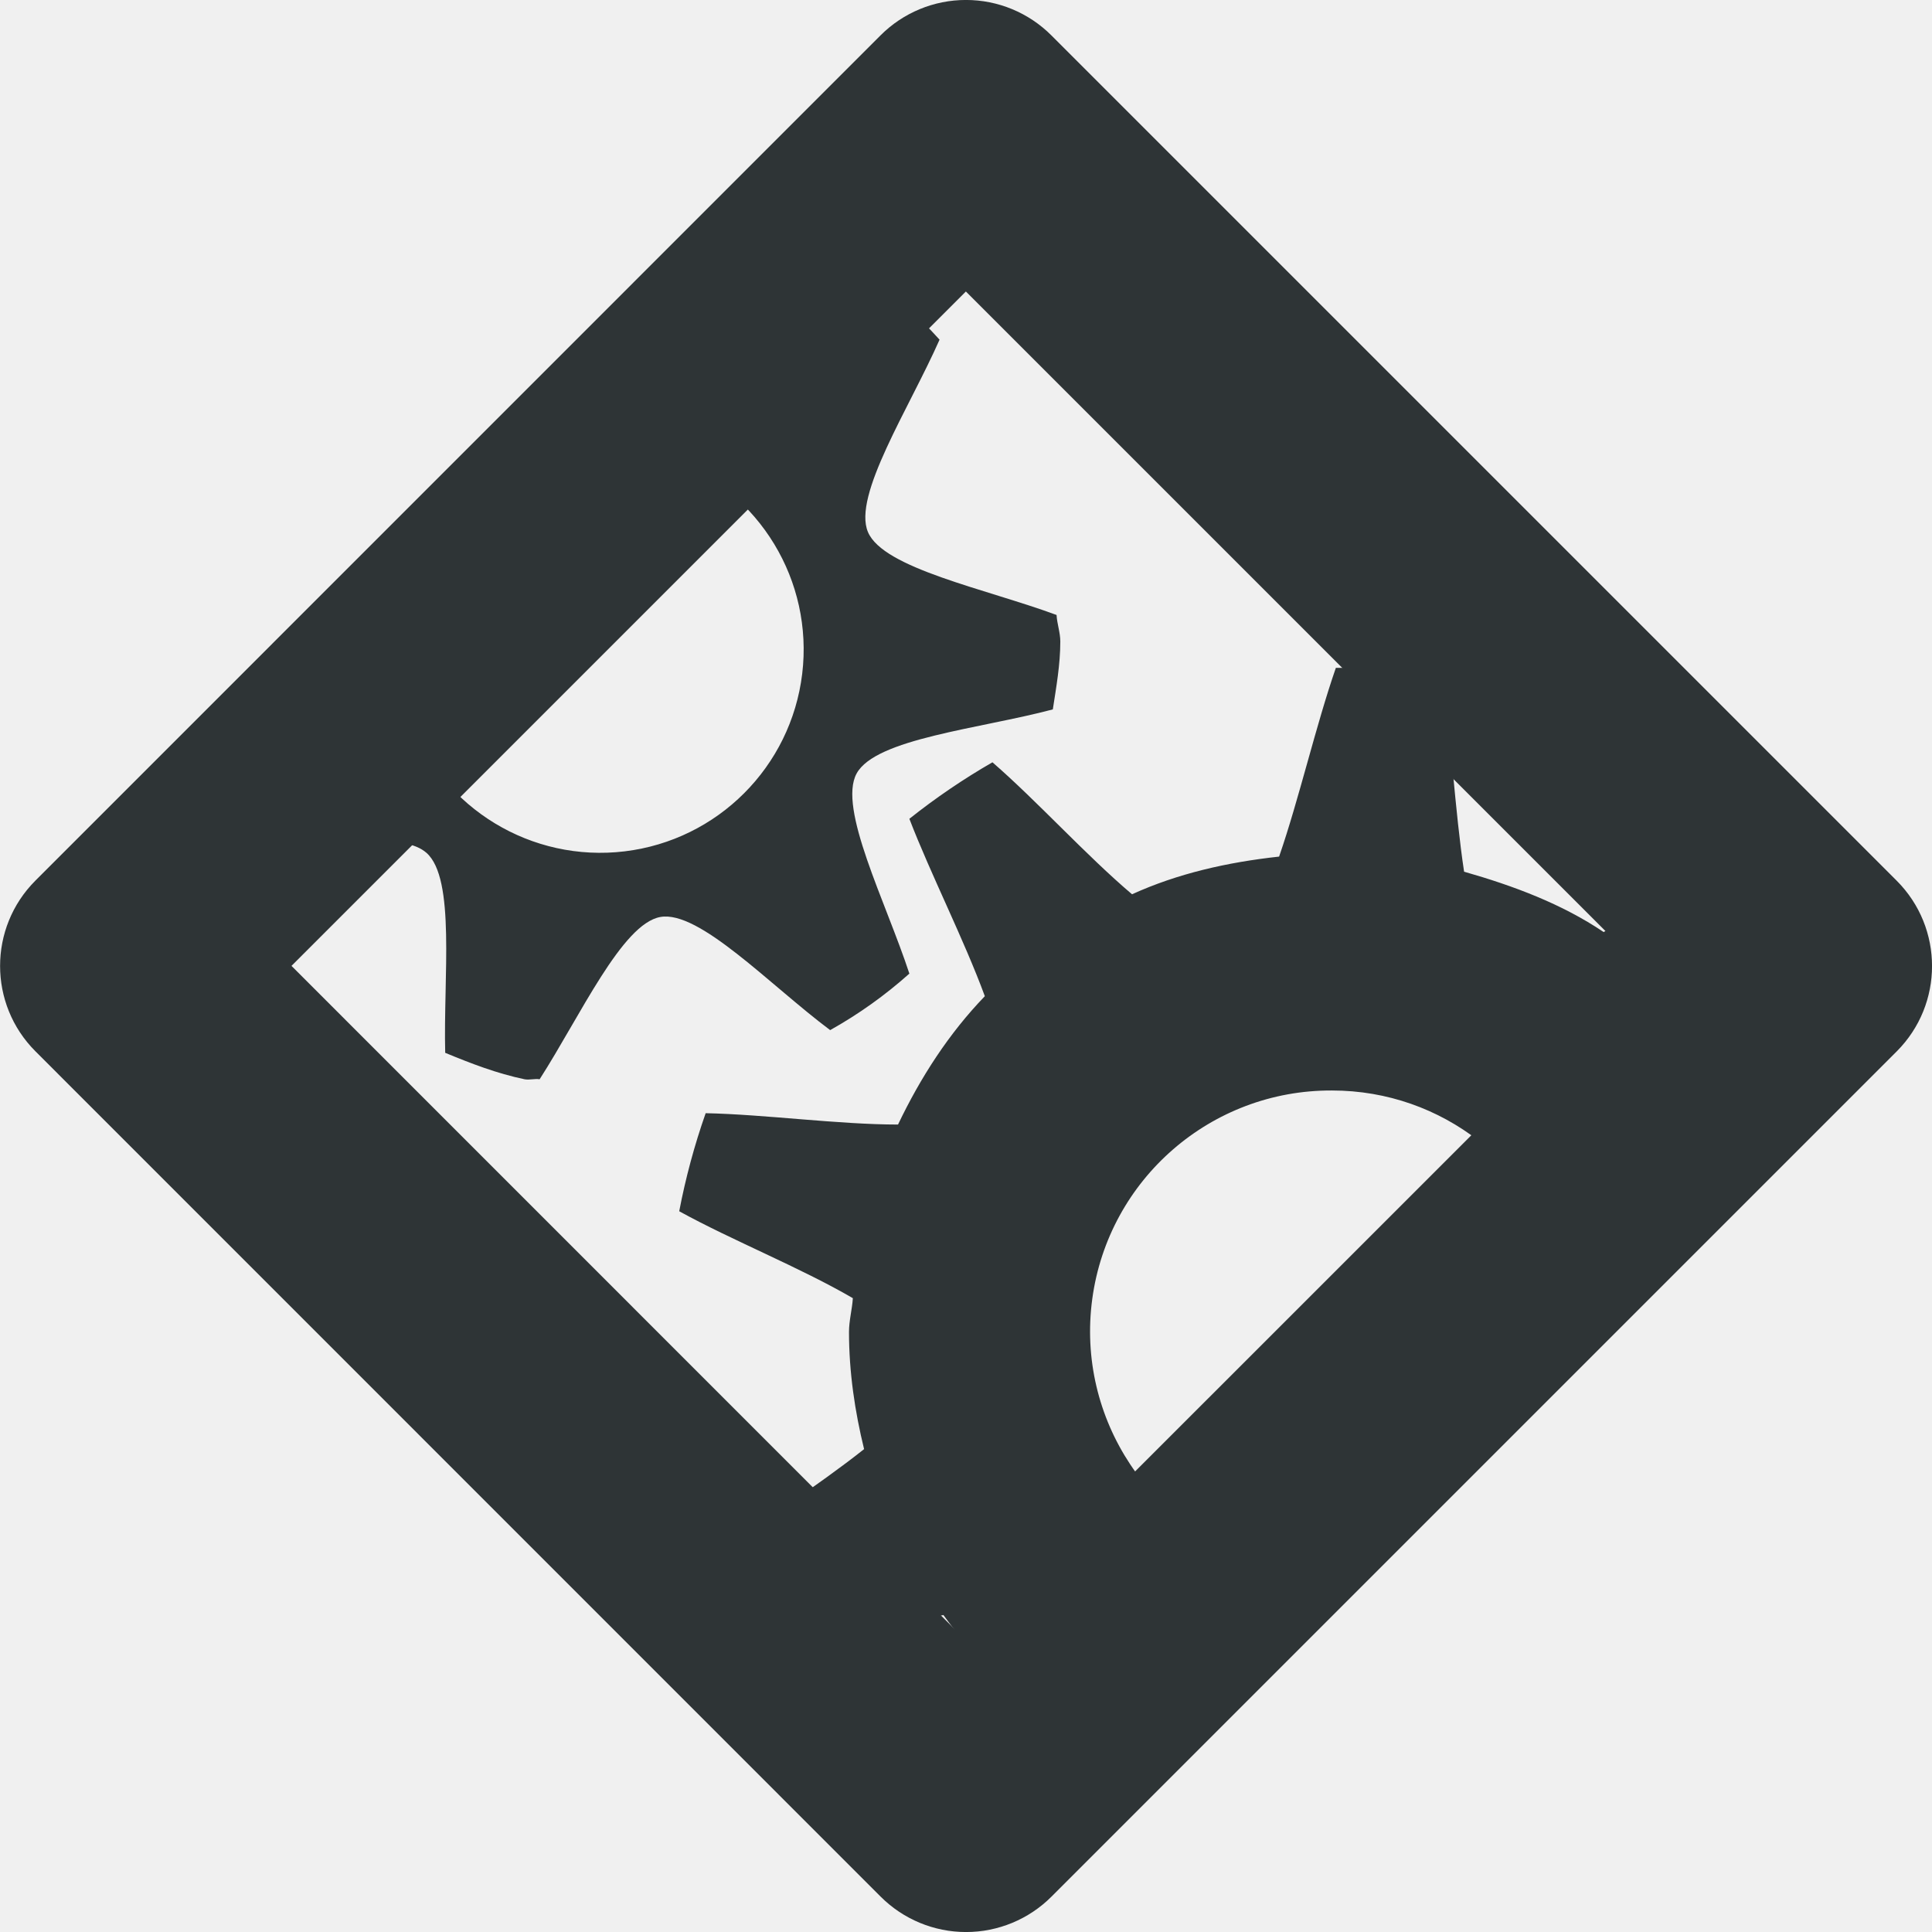
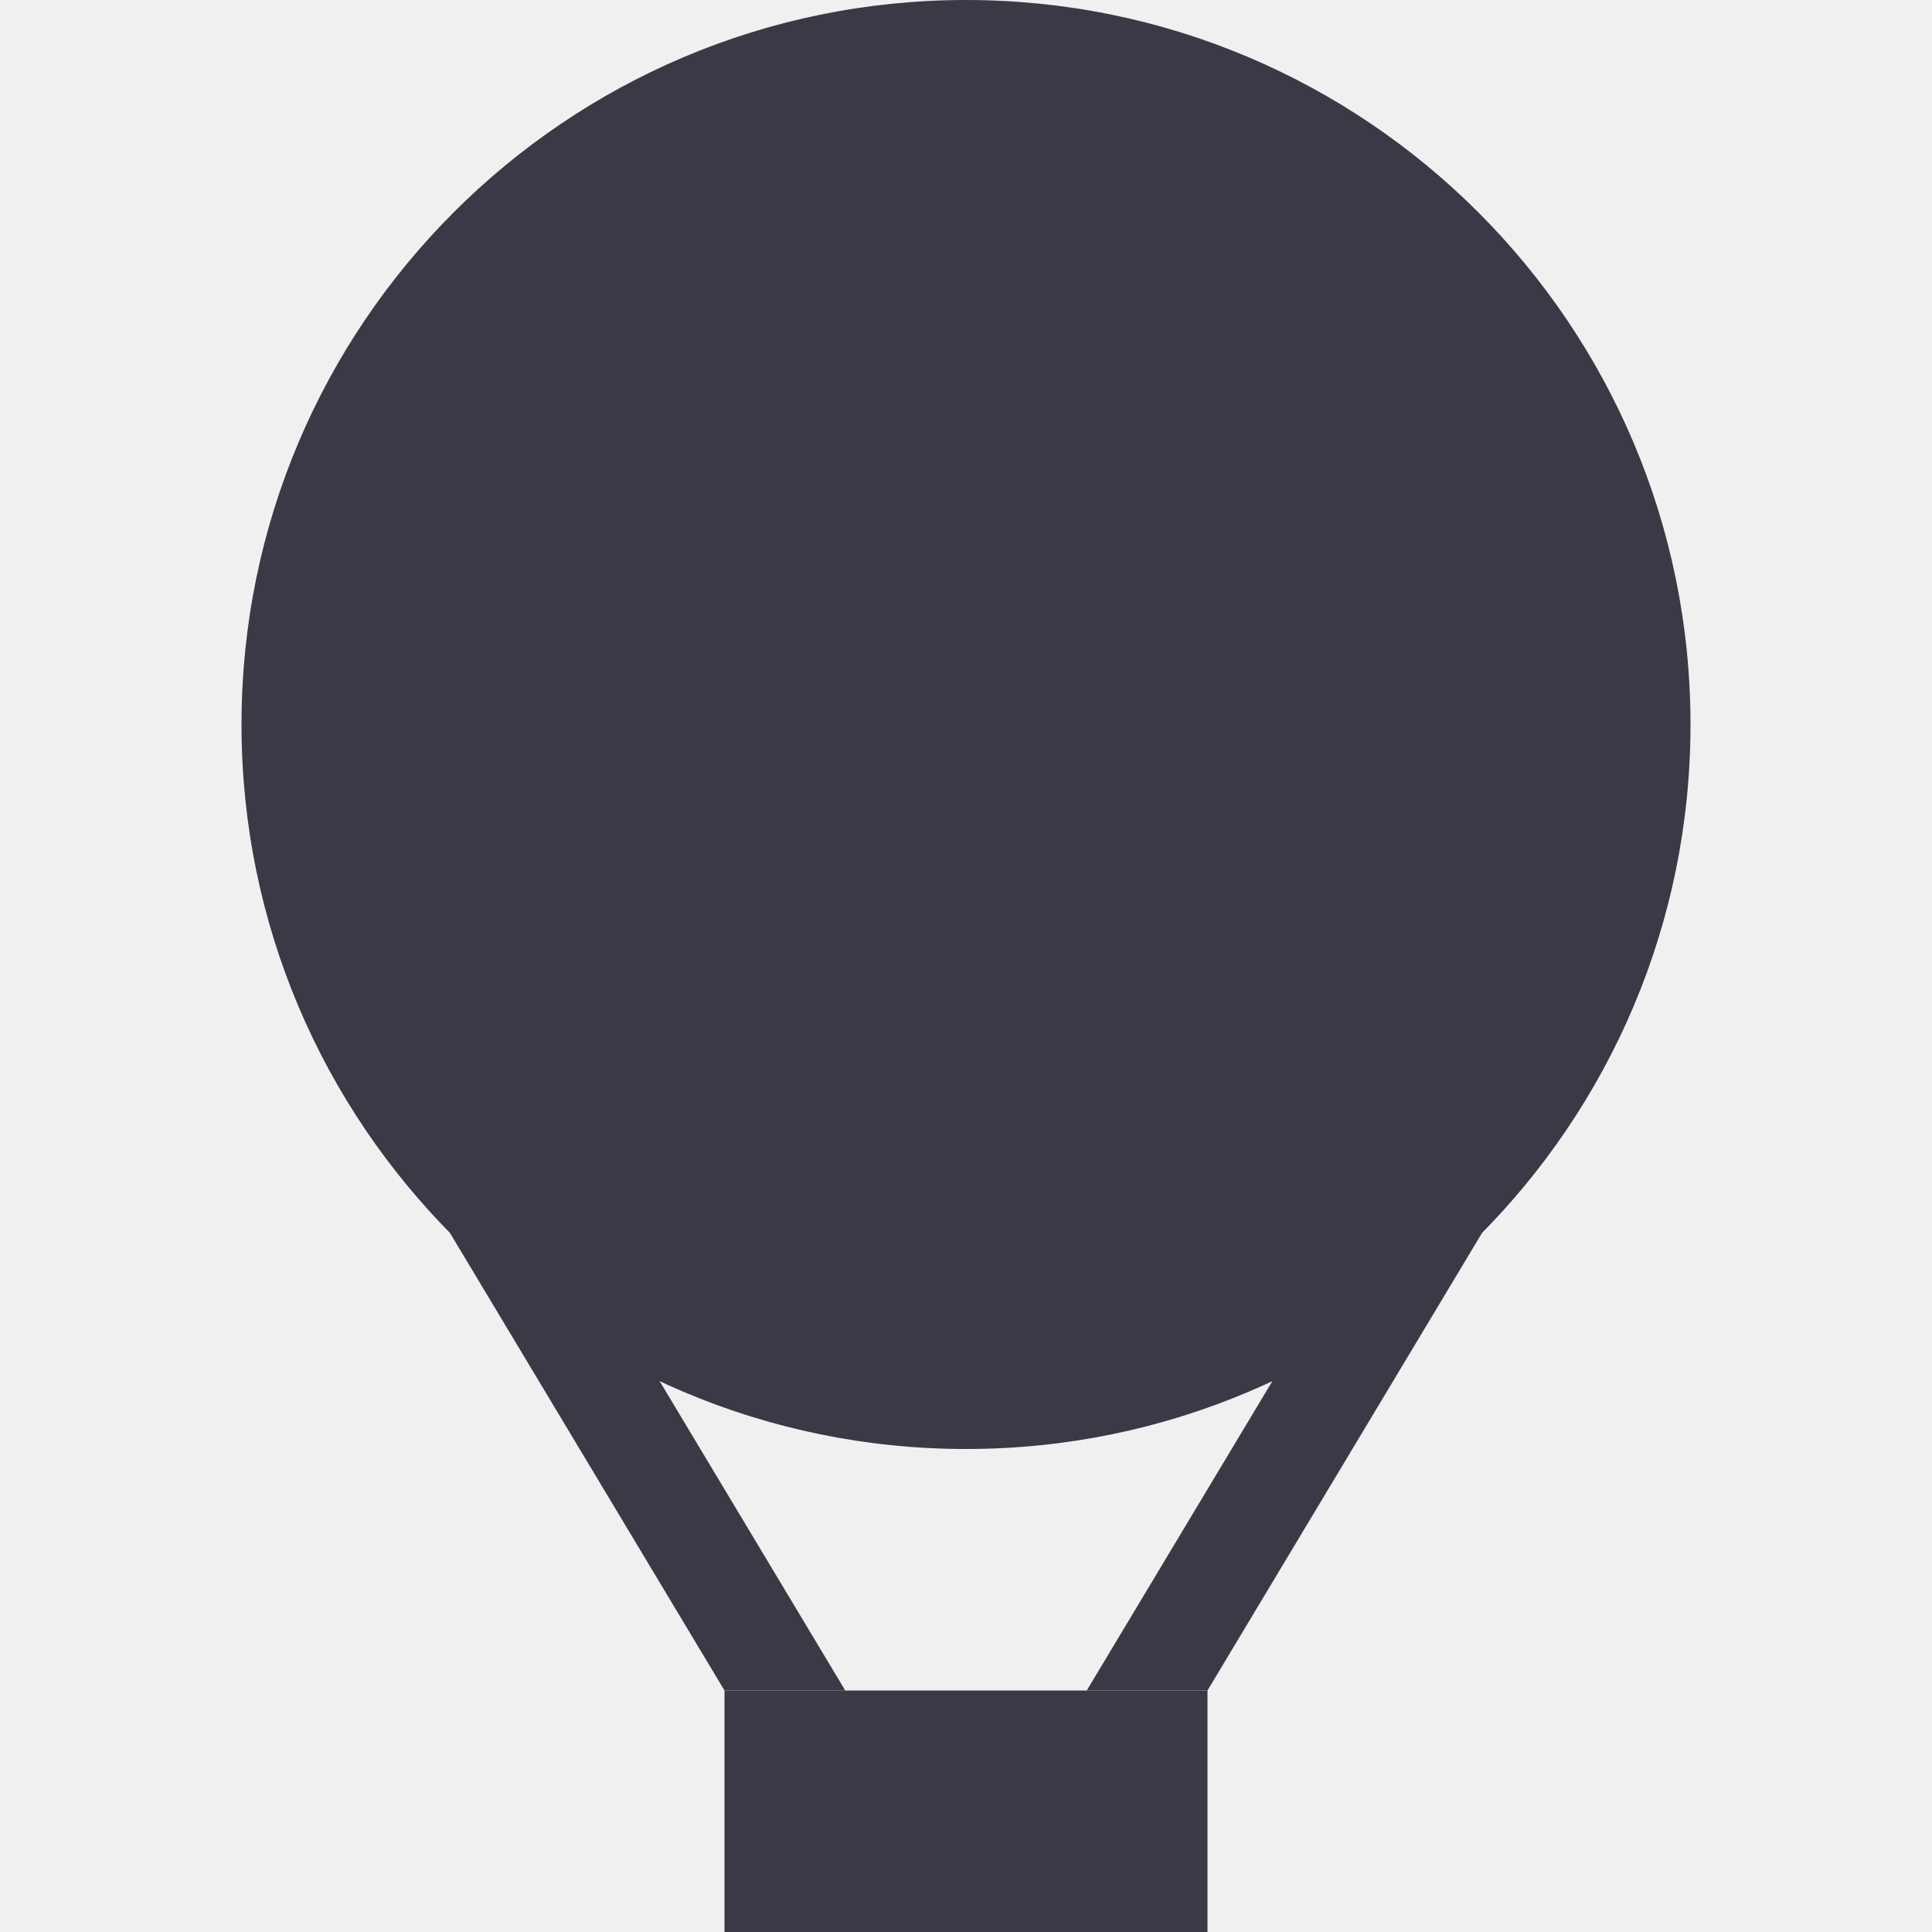
- <svg xmlns="http://www.w3.org/2000/svg" width="16" height="16">
-   <g color="#000" fill="#2e3436">
-     <path d="M7.188 2.281c-.094.056-.192.125-.29.19L5.566 3.803a1.684 1.684 0 11-2.17 2.17L2.332 7.037c.506-.069 1.017-.136 1.2.026.242.214.139 1.031.155 1.656.213.088.427.171.657.219.04.008.085-.007.125 0 .337-.525.683-1.288 1-1.344.322-.057.905.562 1.406.937a3.67 3.67 0 00.656-.468c-.195-.595-.594-1.369-.437-1.657.158-.29 1.019-.37 1.625-.531.028-.183.062-.371.062-.562 0-.075-.027-.146-.031-.22-.587-.217-1.435-.385-1.562-.687-.128-.302.34-1.021.593-1.593a3.722 3.722 0 00-.593-.532zm3.875 3.25c-.165.475-.305 1.086-.47 1.563-.43.047-.84.14-1.218.312-.38-.322-.787-.773-1.156-1.093a5.562 5.562 0 00-.688.468c.177.46.453 1.001.625 1.469-.298.309-.531.67-.719 1.063-.494 0-1.102-.084-1.593-.094a5.68 5.68 0 00-.219.812c.435.24 1.006.468 1.438.72-.006.093-.032.185-.032.28 0 .333.049.66.125.97-.382.304-.898.63-1.28.937.015.044.04.083.058.127l.613.613c.417-.1.868-.223 1.266-.303.248.343.532.626.875.875-.027.135-.068.283-.104.428.174-.063.34-.155.482-.297l1.432-1.432a1.994 1.994 0 01.533-3.918c.919 0 1.684.623 1.918 1.467l1.338-1.338c.06-.06.11-.124.156-.191-.035-.062-.06-.13-.1-.188.096-.152.205-.31.315-.47.017-.348-.1-.7-.37-.971l-.177-.176c-.28.192-.561.387-.83.555-.345-.233-.746-.383-1.156-.5-.077-.507-.107-1.132-.187-1.625a5.44 5.44 0 00-.875-.063zm-9.247.608c-.087.068-.173.138-.254.205l.014.035z" style="marker:none" overflow="visible" />
-     <path d="M8.707.293a1 1 0 00-1.415 0l-6.999 7a1 1 0 000 1.413l7 7.001a1 1 0 001.415 0l7-7a1 1 0 000-1.413zm-.708 2.121l5.587 5.587L8 13.586 2.414 7.999z" style="line-height:normal;font-variant-ligatures:normal;font-variant-position:normal;font-variant-caps:normal;font-variant-numeric:normal;font-variant-alternates:normal;font-feature-settings:normal;text-indent:0;text-align:start;text-decoration-line:none;text-decoration-style:solid;text-decoration-color:#000;text-transform:none;text-orientation:mixed;shape-padding:0;isolation:auto;mix-blend-mode:normal;marker:none" font-weight="400" font-family="sans-serif" overflow="visible" />
+ <svg xmlns="http://www.w3.org/2000/svg" width="16" height="16" viewBox="0 0 16 16" fill="none">
+   <g clip-path="url(#clip0_52_281)">
+     <path d="M14 6C14 9.313 11.312 12 8 12C4.687 12 2 9.312 2 6C2 2.687 4.688 0 8 0C11.313 0 14 2.688 14 6ZM6 14H10V16H6V14Z" fill="#3D3846" />
+     <path d="M10 14L13 9H12L9 14H10ZM6 14L3 9H4L7 14H6Z" fill="#3D3846" />
  </g>
+   <defs>
+     <clipPath id="clip0_52_281">
+       <rect width="16" height="16" fill="white" />
+     </clipPath>
+   </defs>
</svg>
